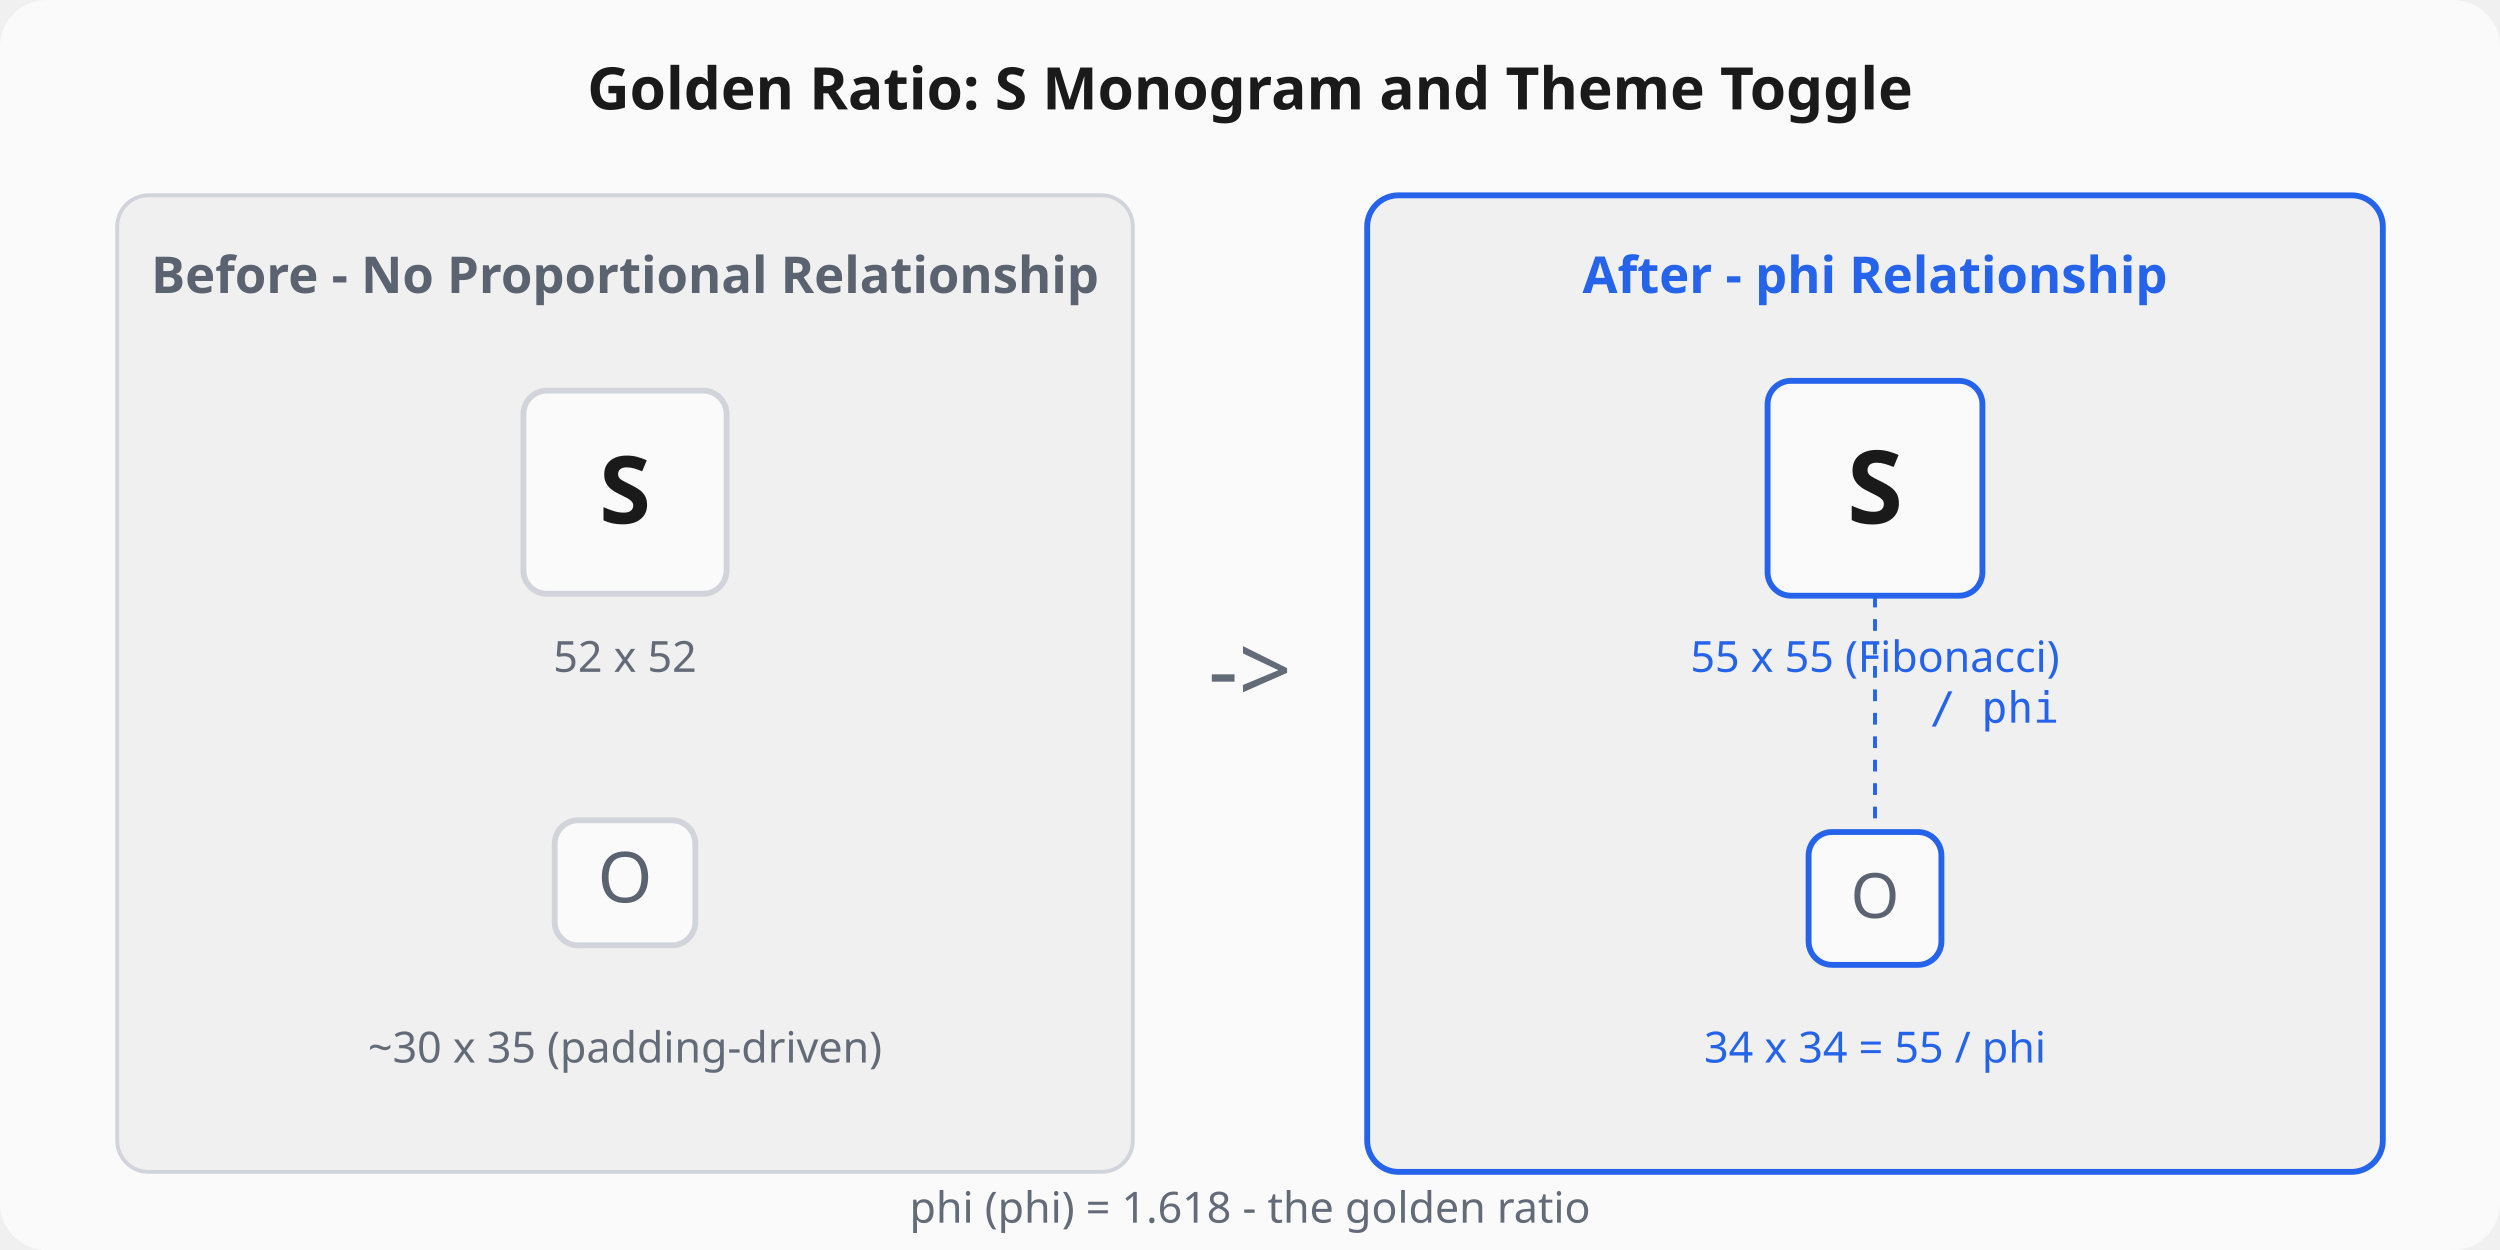
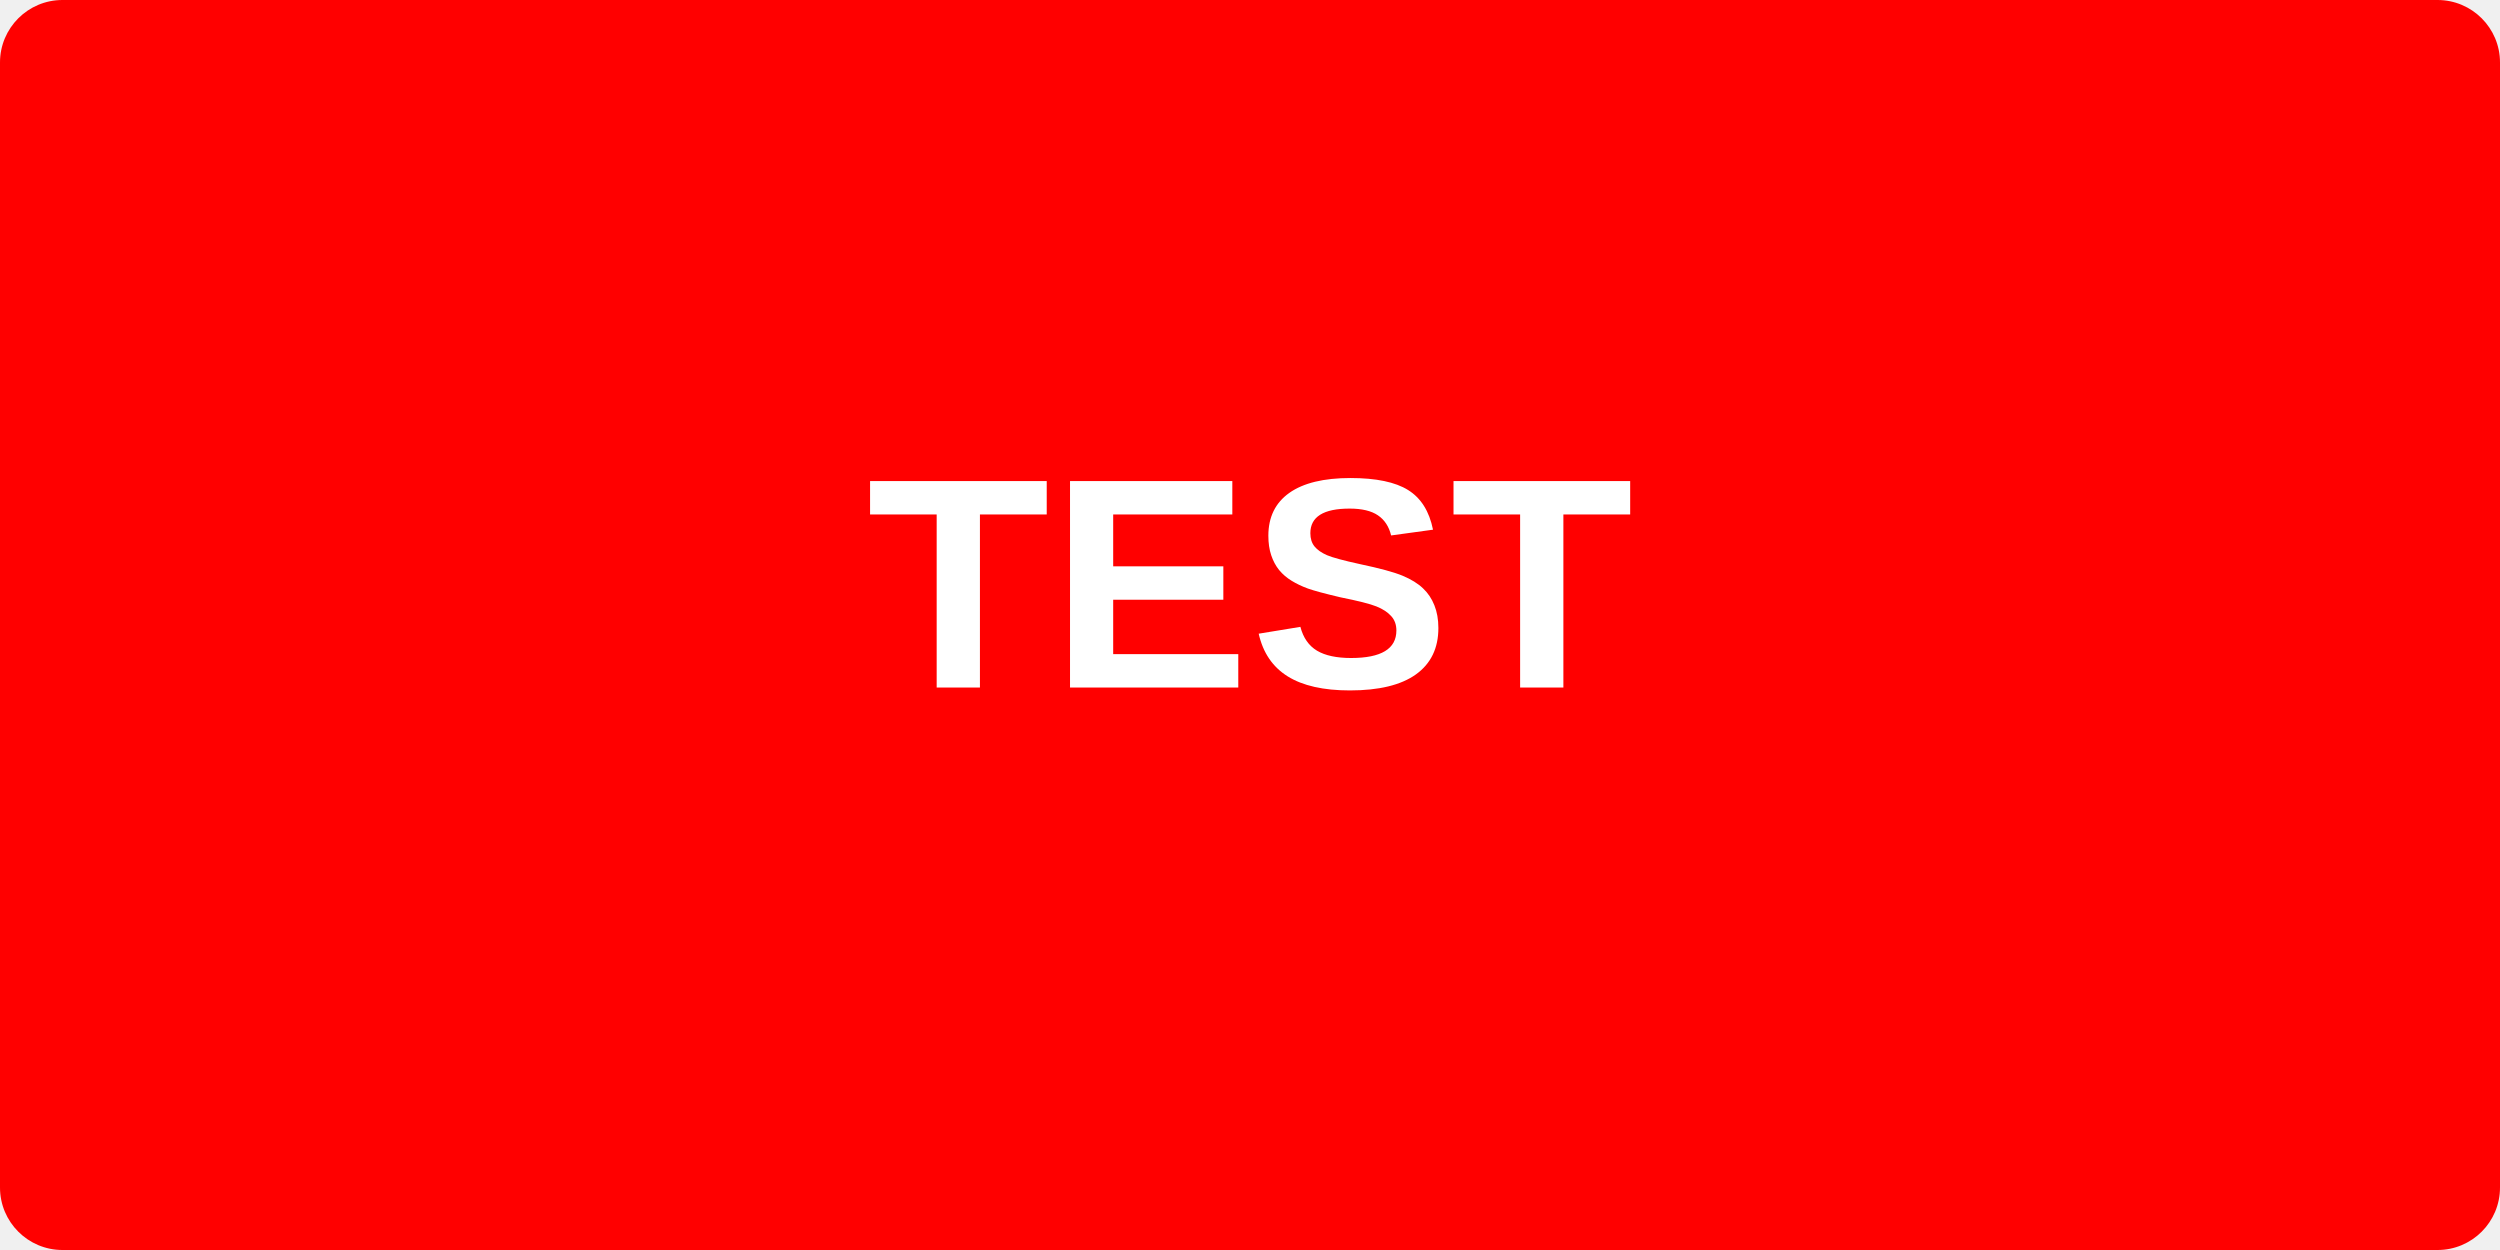
- <svg xmlns="http://www.w3.org/2000/svg" width="640" height="320" viewBox="0 0 640 320">
-   <rect width="640" height="320" fill="#fafafa" rx="12" />
-   <text x="320" y="28" font-family="system-ui,sans-serif" font-size="15" font-weight="700" fill="#1a1a1a" text-anchor="middle">Golden Ratio: S Monogram and Theme Toggle</text>
-   <rect x="30" y="50" width="260" height="250" fill="#f0f0f0" stroke="#d1d5db" stroke-width="1" rx="8" />
-   <text x="160" y="75" font-family="system-ui,sans-serif" font-size="13" font-weight="600" fill="#5c6370" text-anchor="middle">Before - No Proportional Relationship</text>
-   <rect x="134" y="100" width="52" height="52" fill="#fafafa" stroke="#d1d5db" stroke-width="1.5" rx="6" />
-   <text x="160" y="134" font-family="system-ui,sans-serif" font-size="24" font-weight="700" fill="#1a1a1a" text-anchor="middle">S</text>
-   <text x="160" y="172" font-family="system-ui,sans-serif" font-size="11" fill="#636b78" text-anchor="middle">52 x 52</text>
-   <rect x="142" y="210" width="36" height="32" fill="#fafafa" stroke="#d1d5db" stroke-width="1.5" rx="6" />
-   <text x="160" y="231" font-family="system-ui,sans-serif" font-size="18" fill="#5c6370" text-anchor="middle">O</text>
-   <text x="160" y="272" font-family="system-ui,sans-serif" font-size="11" fill="#636b78" text-anchor="middle">~30 x 35 (padding-driven)</text>
-   <text x="320" y="180" font-family="system-ui,sans-serif" font-size="24" fill="#636b78" text-anchor="middle">-&gt;</text>
-   <rect x="350" y="50" width="260" height="250" fill="#f0f0f0" stroke="#2563eb" stroke-width="1.5" rx="8" />
-   <text x="480" y="75" font-family="system-ui,sans-serif" font-size="13" font-weight="600" fill="#2563eb" text-anchor="middle">After - phi Relationship</text>
-   <rect x="452.5" y="97.5" width="55" height="55" fill="#fafafa" stroke="#2563eb" stroke-width="1.5" rx="6" />
-   <text x="480" y="134" font-family="system-ui,sans-serif" font-size="26" font-weight="700" fill="#1a1a1a" text-anchor="middle">S</text>
-   <text x="480" y="172" font-family="system-ui,sans-serif" font-size="11" fill="#2563eb" text-anchor="middle">55 x 55 (Fibonacci)</text>
-   <rect x="463" y="213" width="34" height="34" fill="#fafafa" stroke="#2563eb" stroke-width="1.5" rx="6" />
-   <text x="480" y="235" font-family="system-ui,sans-serif" font-size="16" fill="#5c6370" text-anchor="middle">O</text>
-   <text x="480" y="272" font-family="system-ui,sans-serif" font-size="11" fill="#2563eb" text-anchor="middle">34 x 34 = 55 / phi</text>
-   <line x1="480" y1="152.5" x2="480" y2="213" stroke="#2563eb" stroke-width="1" stroke-dasharray="3,3" />
-   <text x="494" y="185" font-family="ui-monospace,monospace" font-size="11" fill="#2563eb">/ phi</text>
-   <text x="320" y="313" font-family="system-ui,sans-serif" font-size="11" fill="#636b78" text-anchor="middle">phi (phi) = 1.618 - the golden ratio</text>
+ <svg xmlns="http://www.w3.org/2000/svg" width="400" height="200" viewBox="0 0 400 200">
+   <rect width="400" height="200" fill="#ff0000" rx="10" />
+   <text x="200" y="110" font-family="Arial" font-size="48" fill="#ffffff" text-anchor="middle" font-weight="bold">TEST</text>
</svg>
